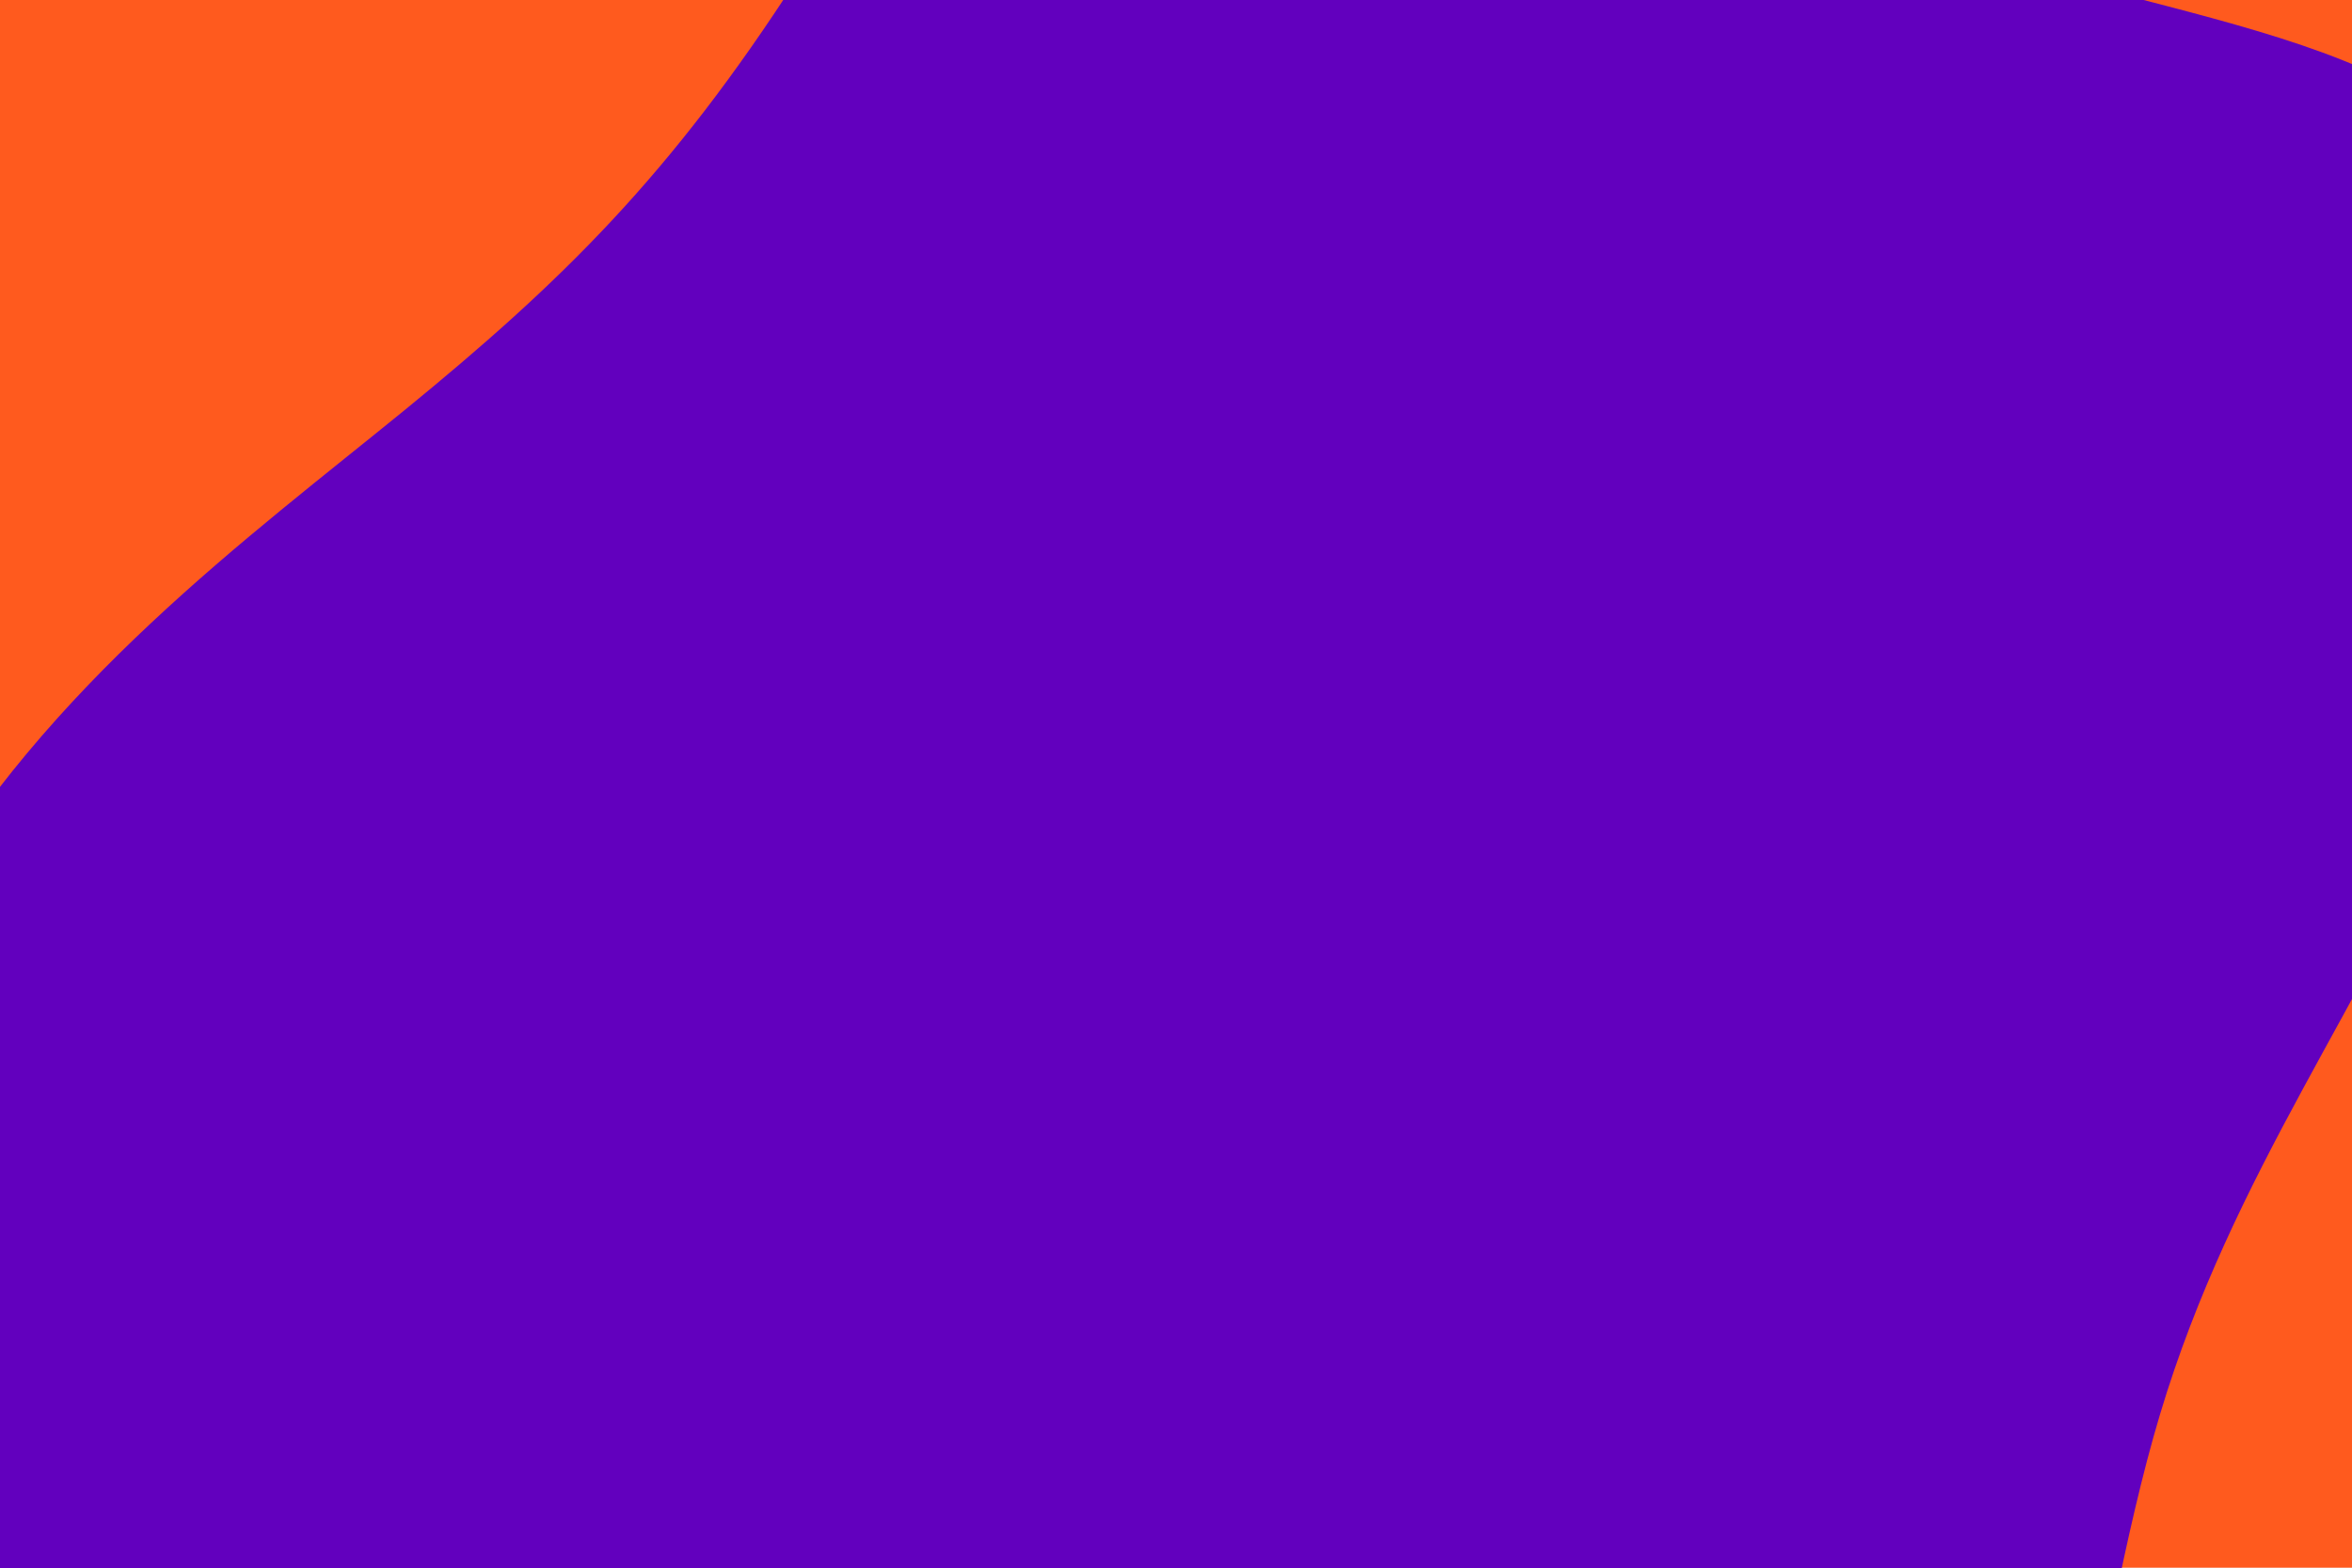
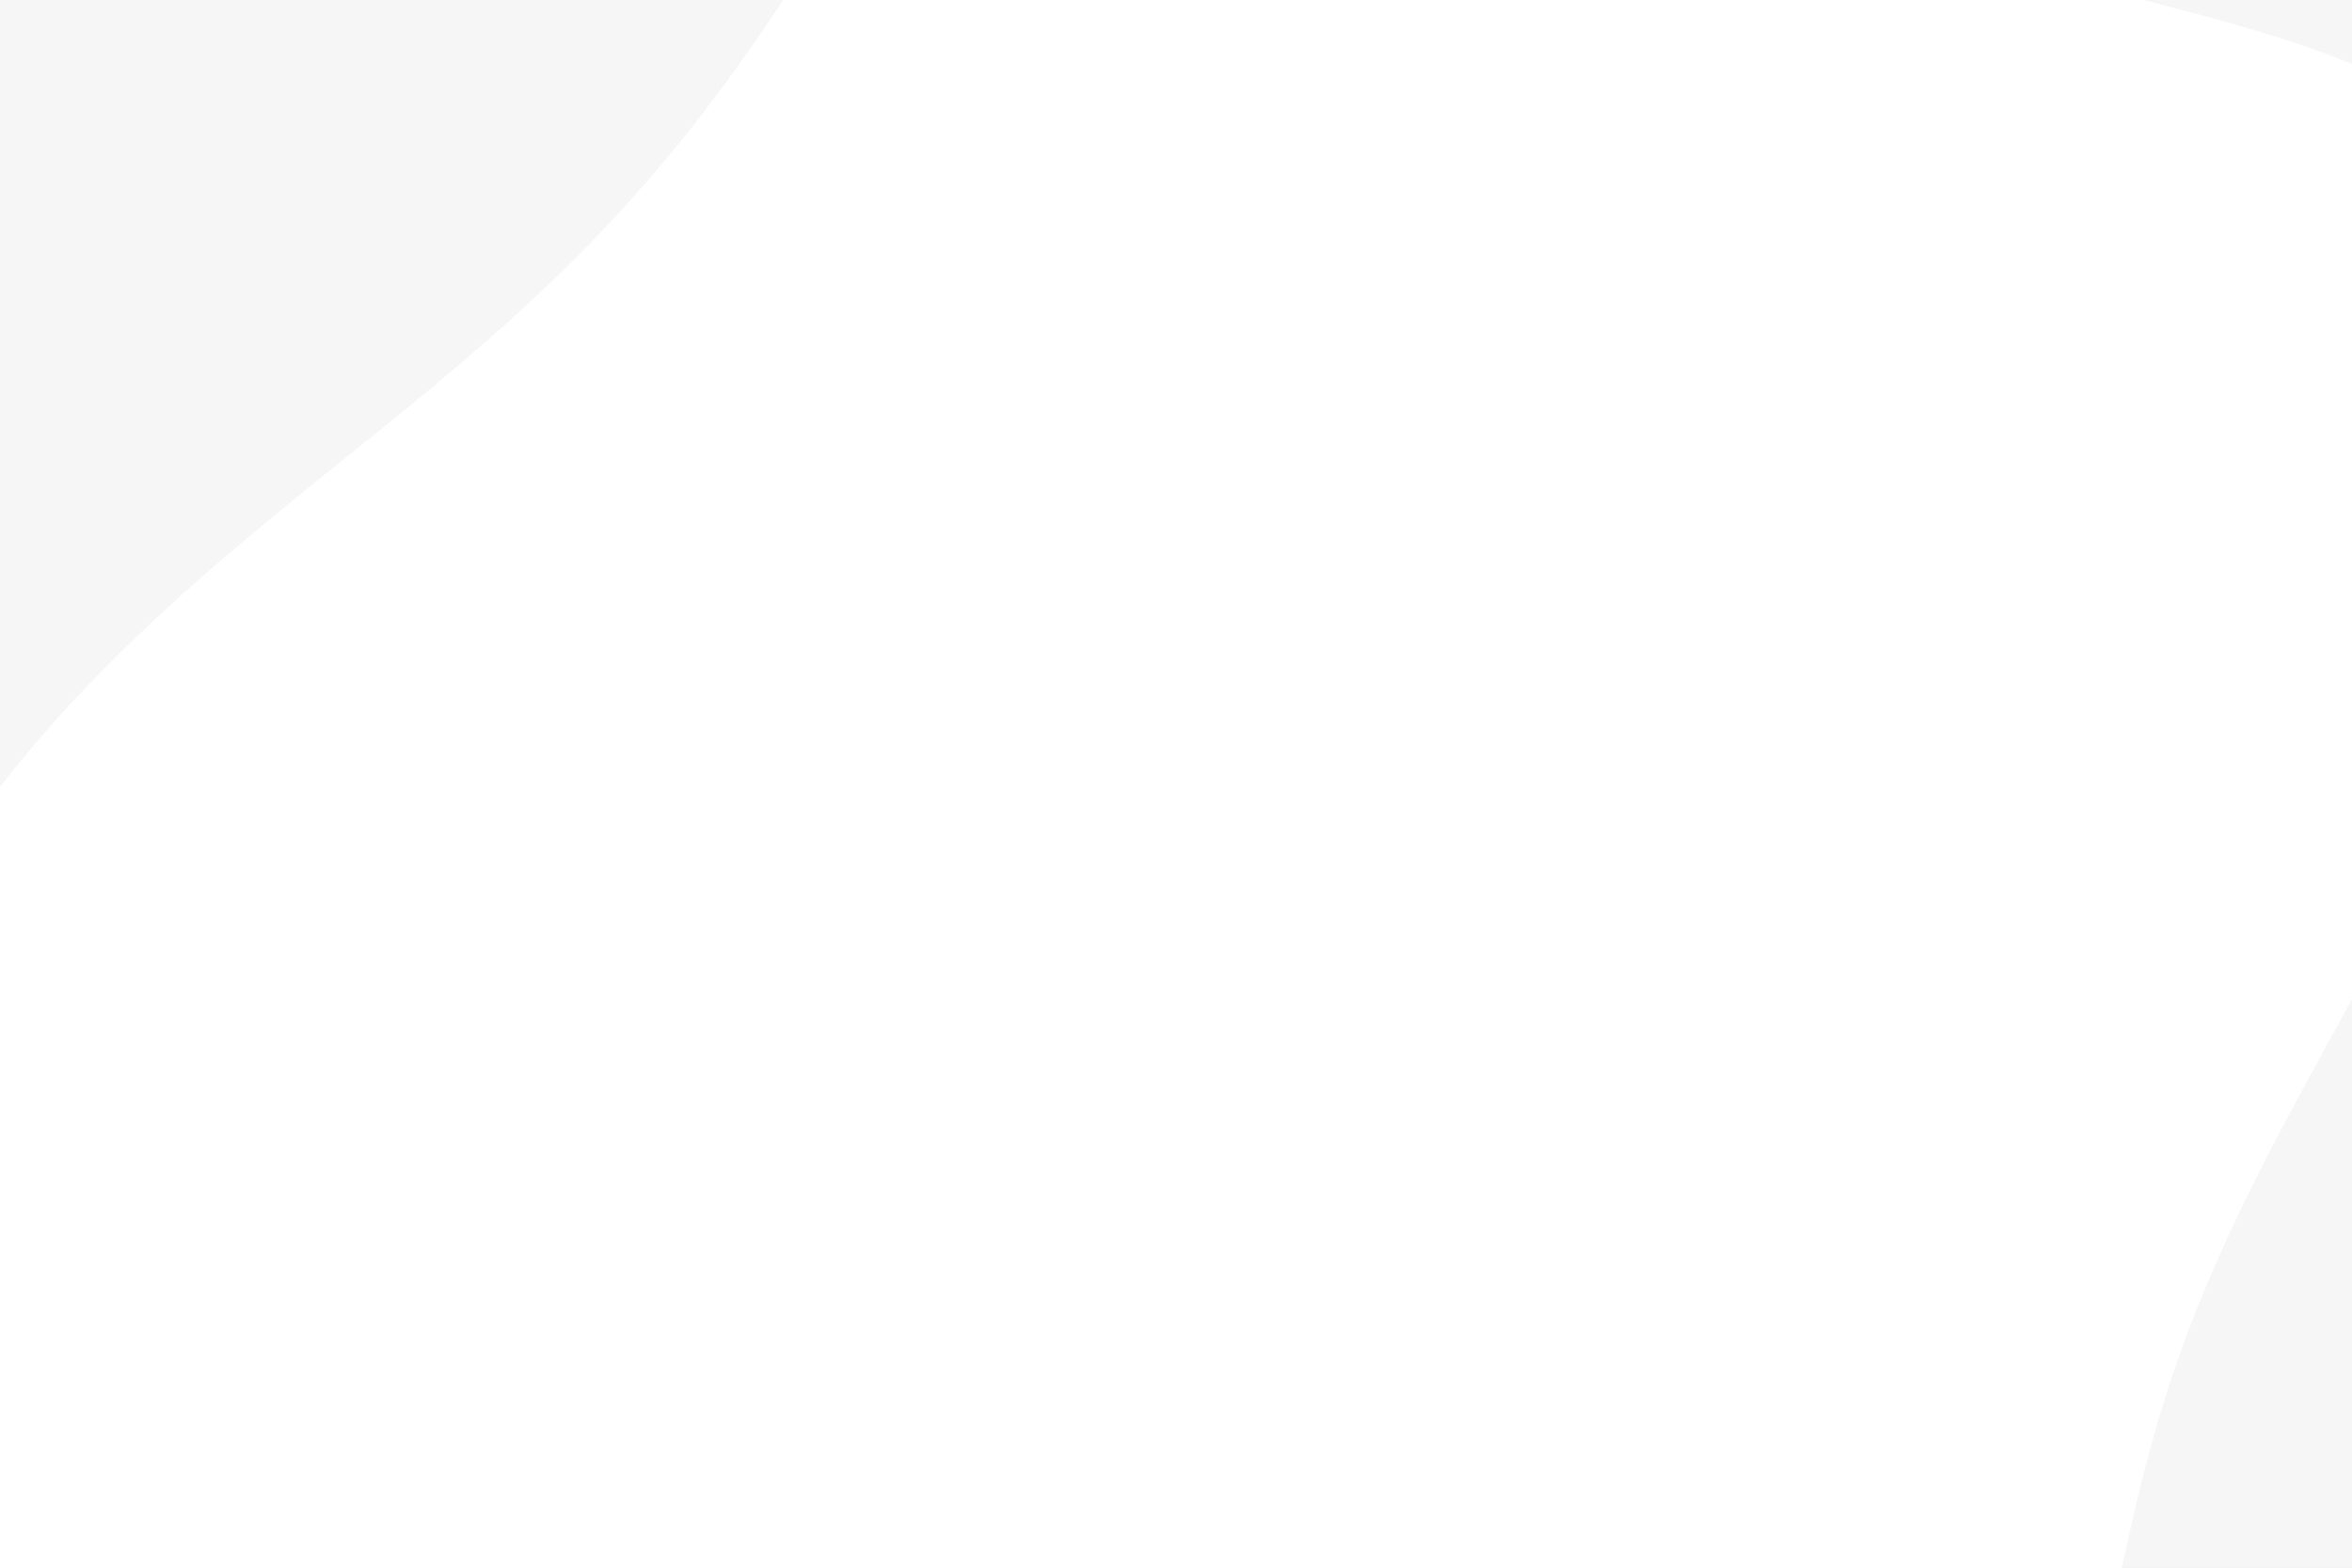
<svg xmlns="http://www.w3.org/2000/svg" id="visual" viewBox="0 0 900 600" width="900" height="600" version="1.1">
-   <rect x="0" y="0" width="900" height="600" fill="#ff5a1e" />
+   <rect x="0" y="0" width="900" height="600" fill="#f7f6f6" />
  <g transform="translate(467.1184 318.9747)">
-     <path d="M213.3 -367.9C305.2 -316.3 428.4 -317.4 479.8 -264.9C531.1 -212.3 510.6 -106.2 474.6 -20.8C438.7 64.7 387.3 129.3 359.4 222.4C331.5 315.5 327 437.1 271 471.1C215 505.1 107.5 451.5 15.4 424.8C-76.7 398.1 -153.3 398.2 -250.8 388.2C-348.2 378.1 -466.4 357.8 -515.9 291.4C-565.4 225 -546.2 112.5 -497.8 27.9C-449.5 -56.7 -372 -113.3 -312.3 -162C-252.6 -210.8 -210.7 -251.5 -161.6 -327.9C-112.5 -404.2 -56.3 -516.1 2.2 -519.9C60.7 -523.7 121.3 -419.5 213.3 -367.9" fill="#6200be" />
+     <path d="M213.3 -367.9C305.2 -316.3 428.4 -317.4 479.8 -264.9C531.1 -212.3 510.6 -106.2 474.6 -20.8C438.7 64.7 387.3 129.3 359.4 222.4C331.5 315.5 327 437.1 271 471.1C215 505.1 107.5 451.5 15.4 424.8C-76.7 398.1 -153.3 398.2 -250.8 388.2C-348.2 378.1 -466.4 357.8 -515.9 291.4C-565.4 225 -546.2 112.5 -497.8 27.9C-449.5 -56.7 -372 -113.3 -312.3 -162C-252.6 -210.8 -210.7 -251.5 -161.6 -327.9C-112.5 -404.2 -56.3 -516.1 2.2 -519.9C60.7 -523.7 121.3 -419.5 213.3 -367.9" fill="#fff" />
  </g>
</svg>
